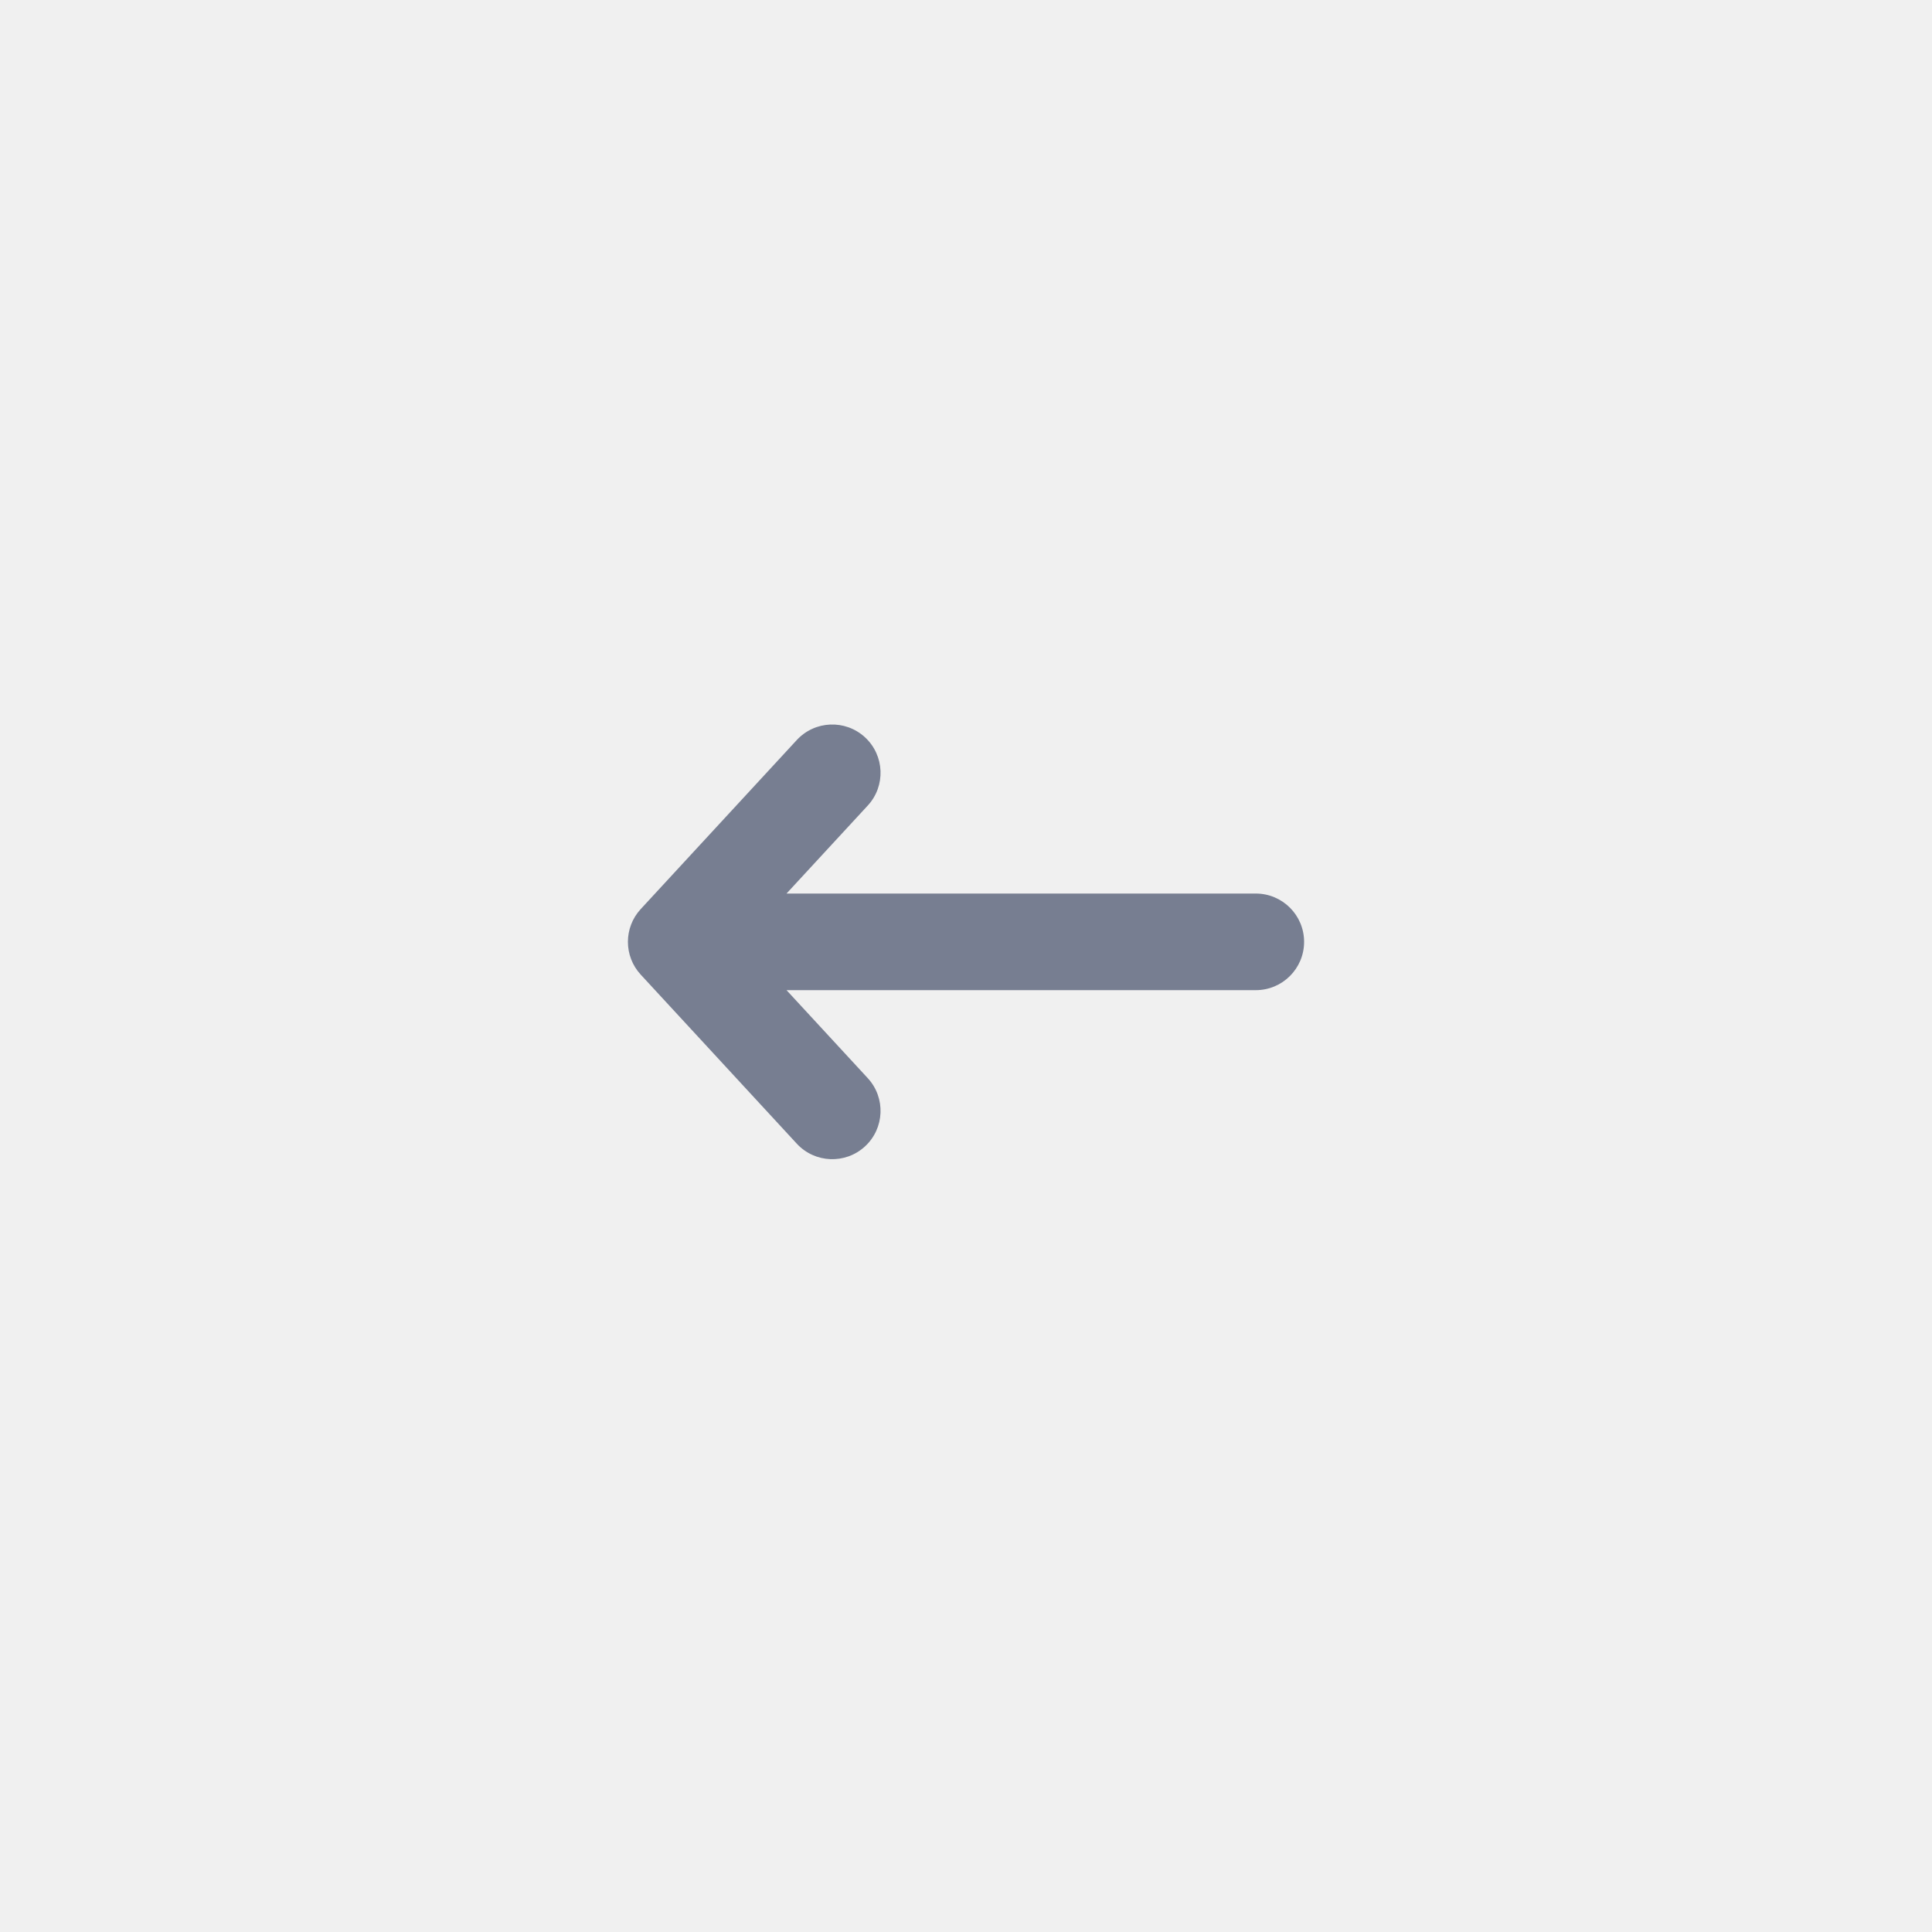
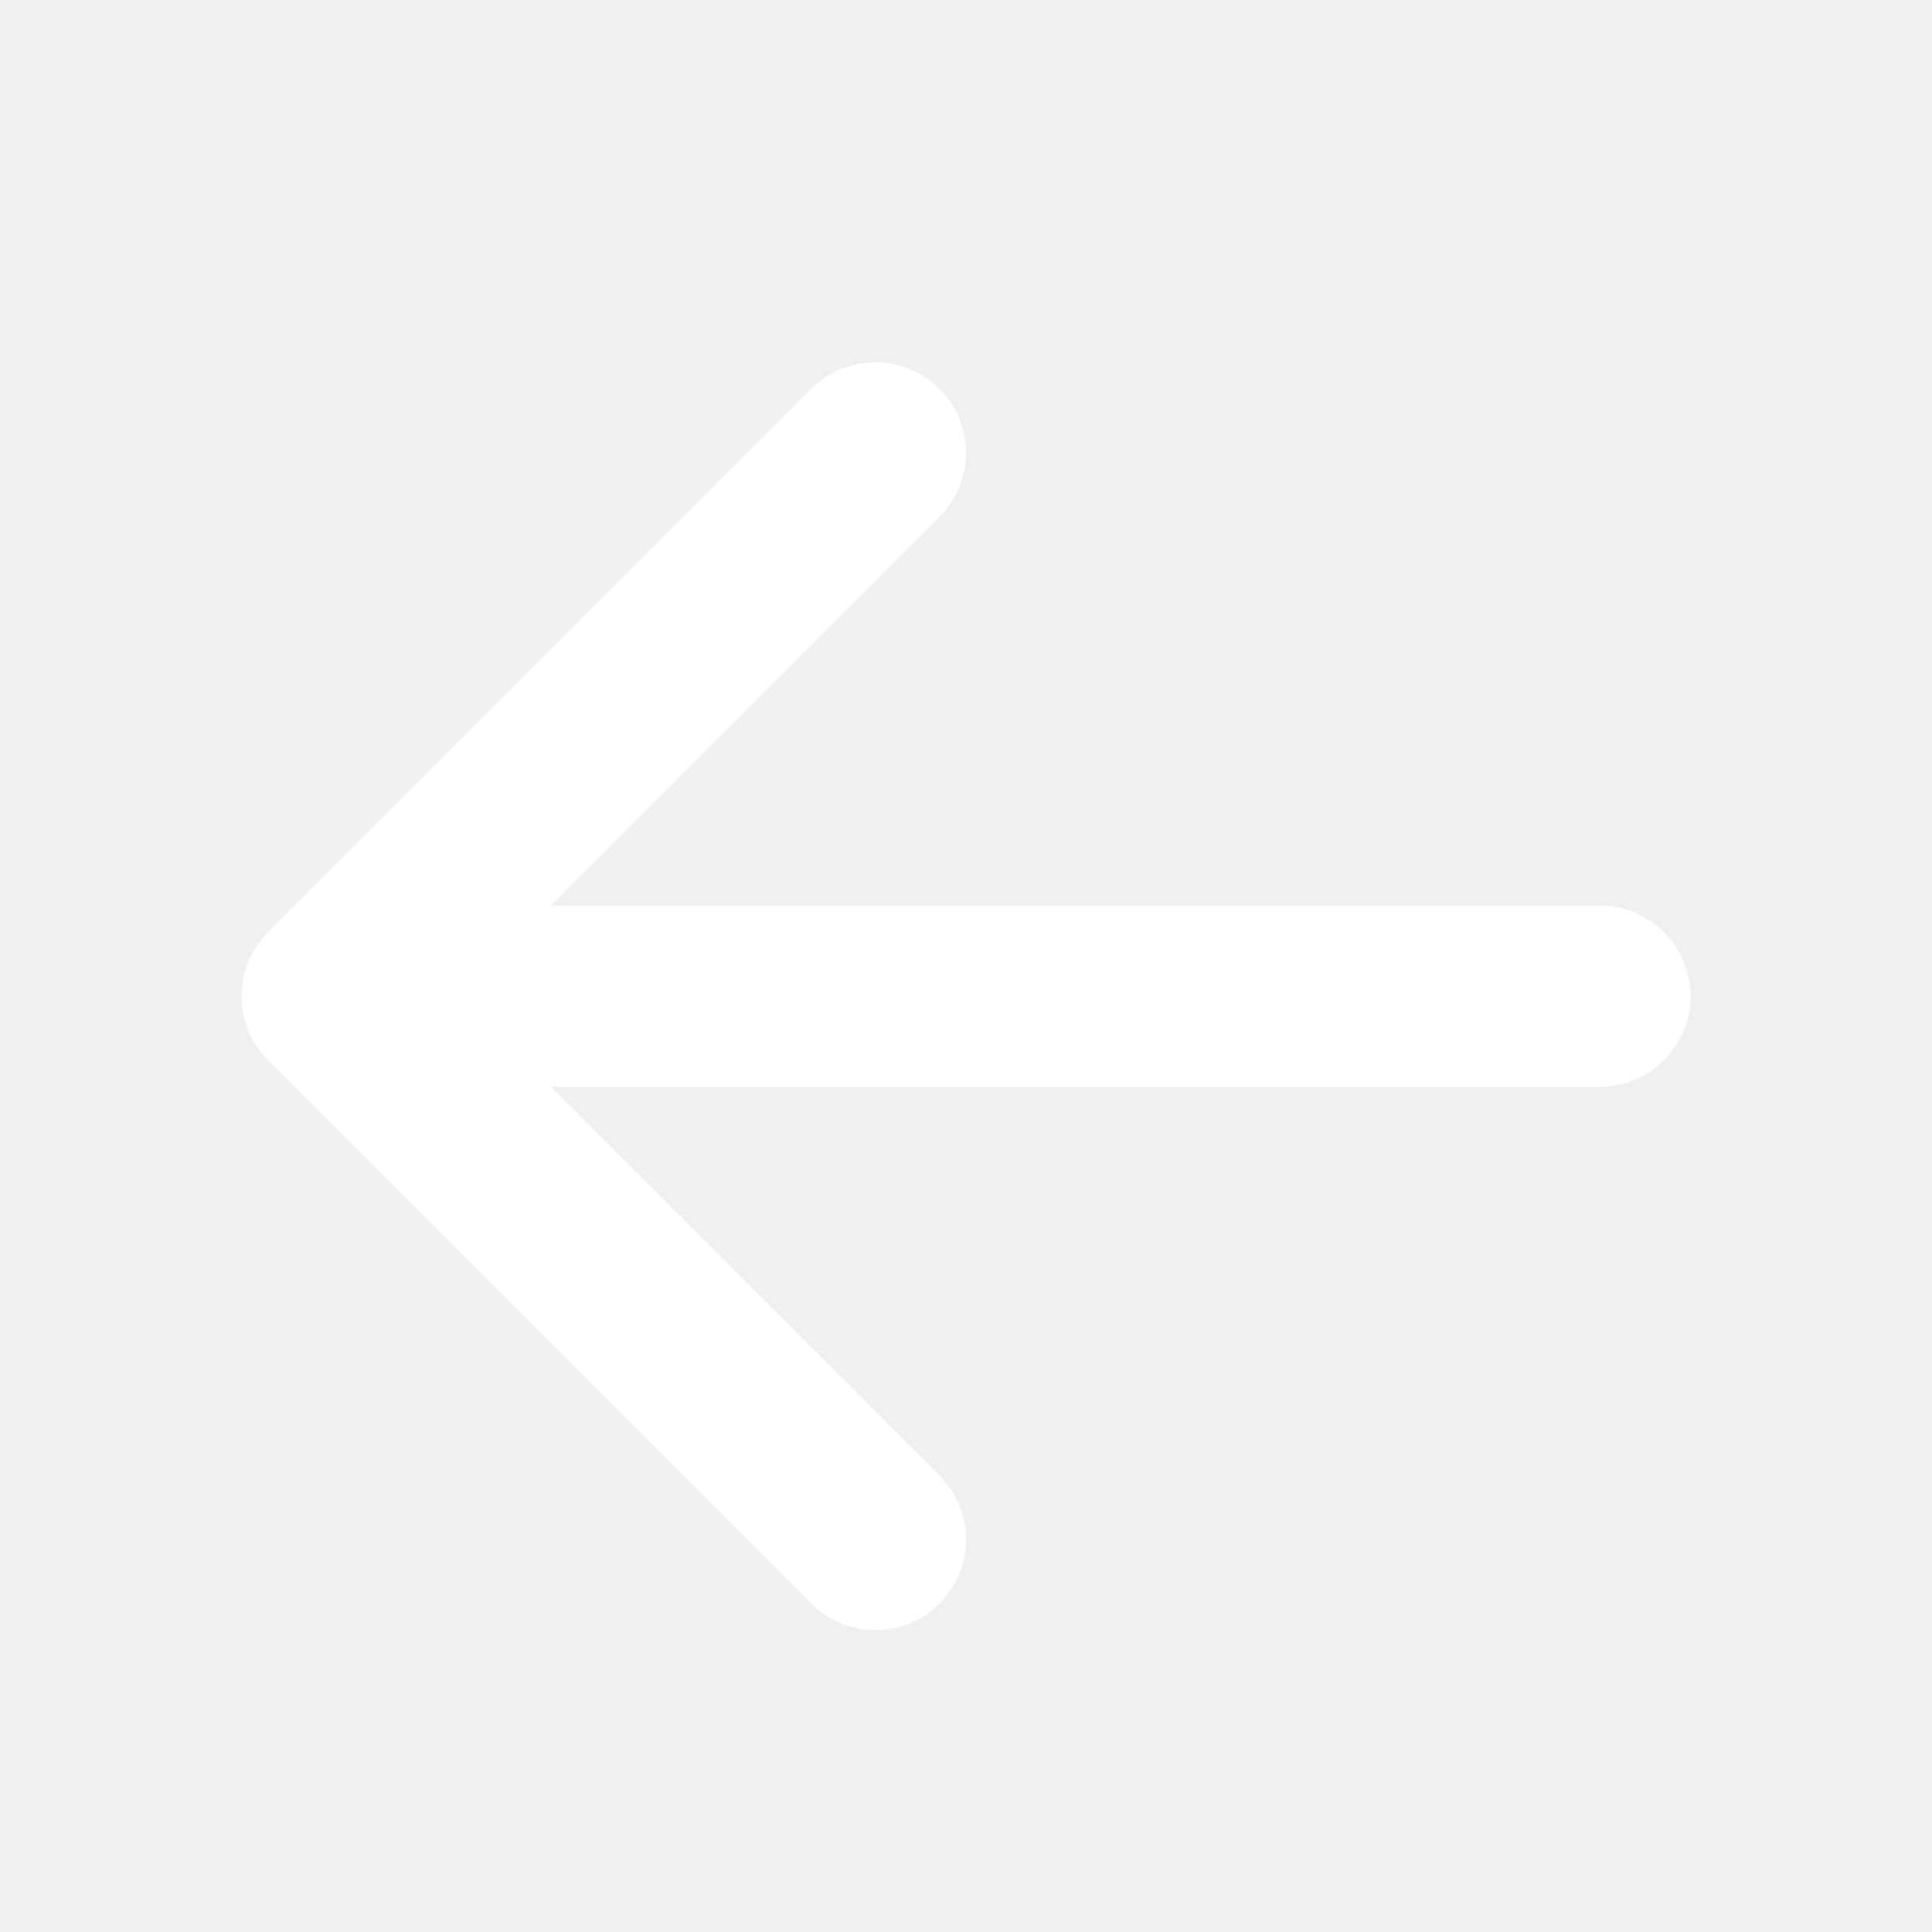
- <svg xmlns="http://www.w3.org/2000/svg" width="40" height="40" viewBox="0 0 40 40" fill="none">
-   <path fill-rule="evenodd" clip-rule="evenodd" d="M17.909 15.265C17.503 14.891 16.871 14.916 16.496 15.322L13.265 18.822C12.912 19.205 12.912 19.795 13.265 20.178L16.496 23.678C16.871 24.084 17.503 24.109 17.909 23.735C18.315 23.36 18.34 22.728 17.966 22.322L16.284 20.5L26 20.5C26.552 20.5 27 20.052 27 19.5C27 18.948 26.552 18.5 26 18.5L16.284 18.5L17.966 16.678C18.34 16.273 18.315 15.64 17.909 15.265Z" fill="#777E91" />
+ <svg xmlns="http://www.w3.org/2000/svg" width="32" height="32" viewBox="0 0 16 16">
+   <path fill="none" stroke="#ffffff" stroke-linecap="round" stroke-linejoin="round" stroke-width="1.5" d="m7.25 3.75l-4.5 4.5l4.5 4.5m6-4.5H2.75" />
</svg>
